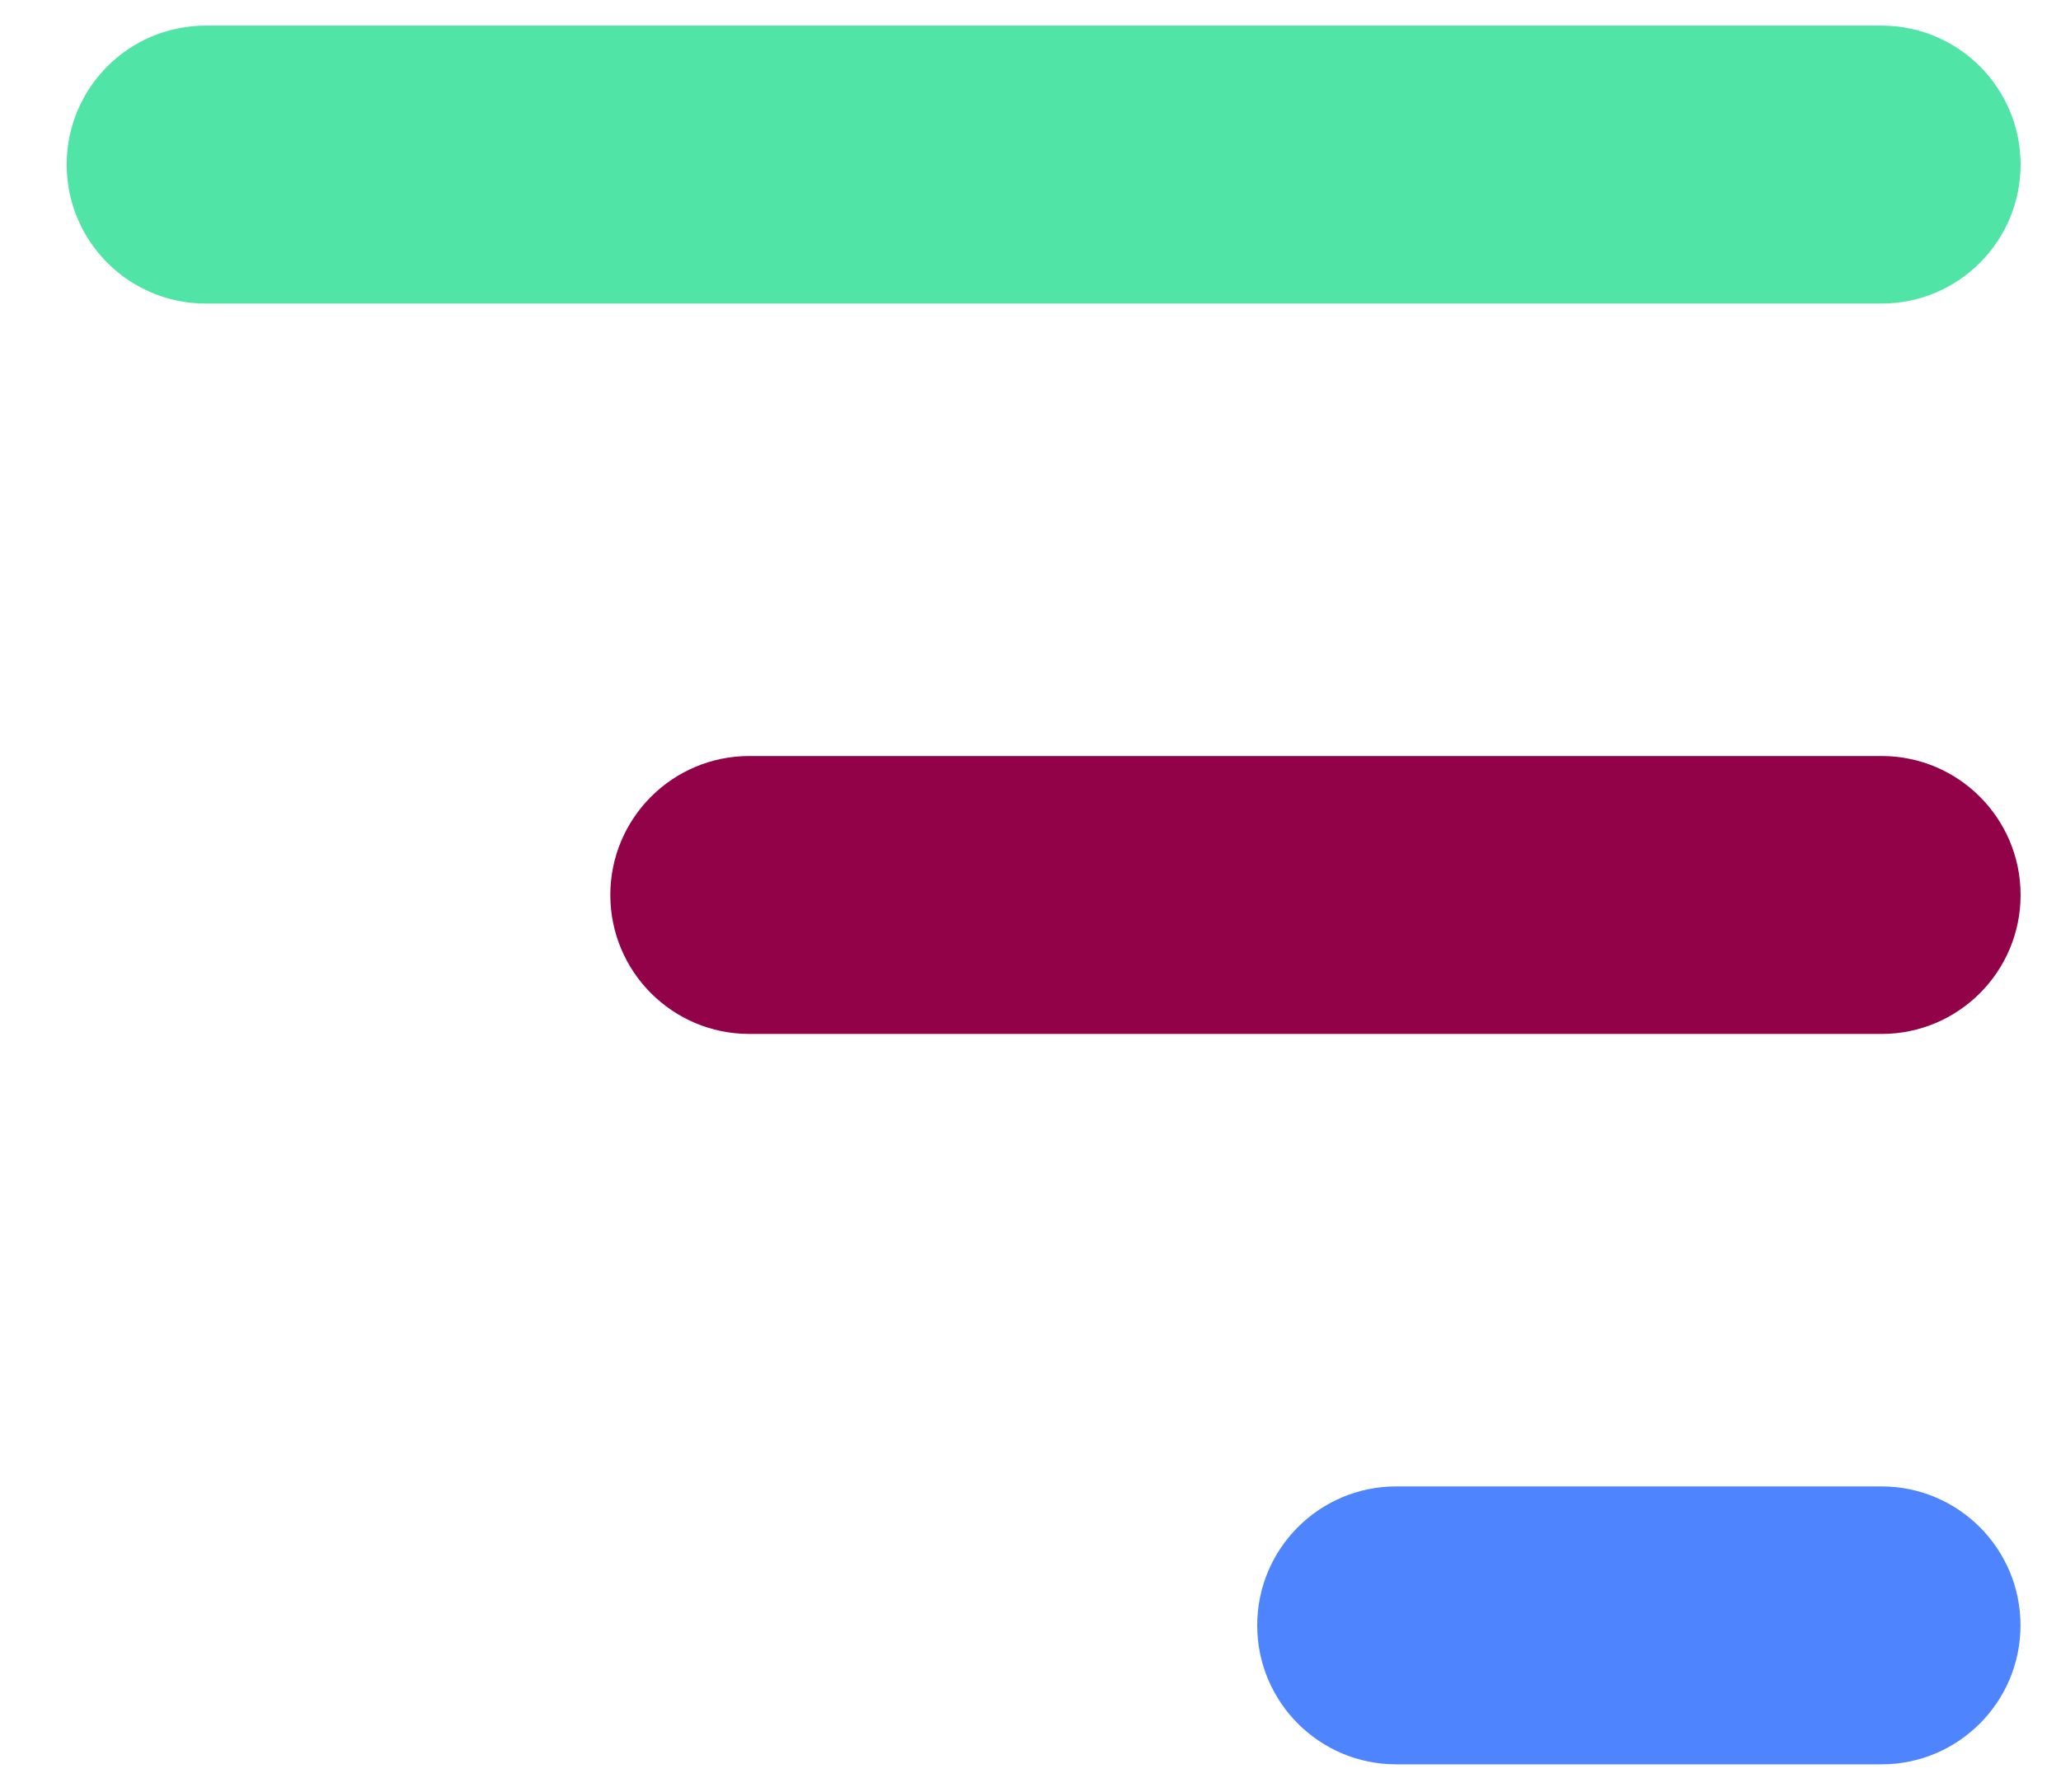
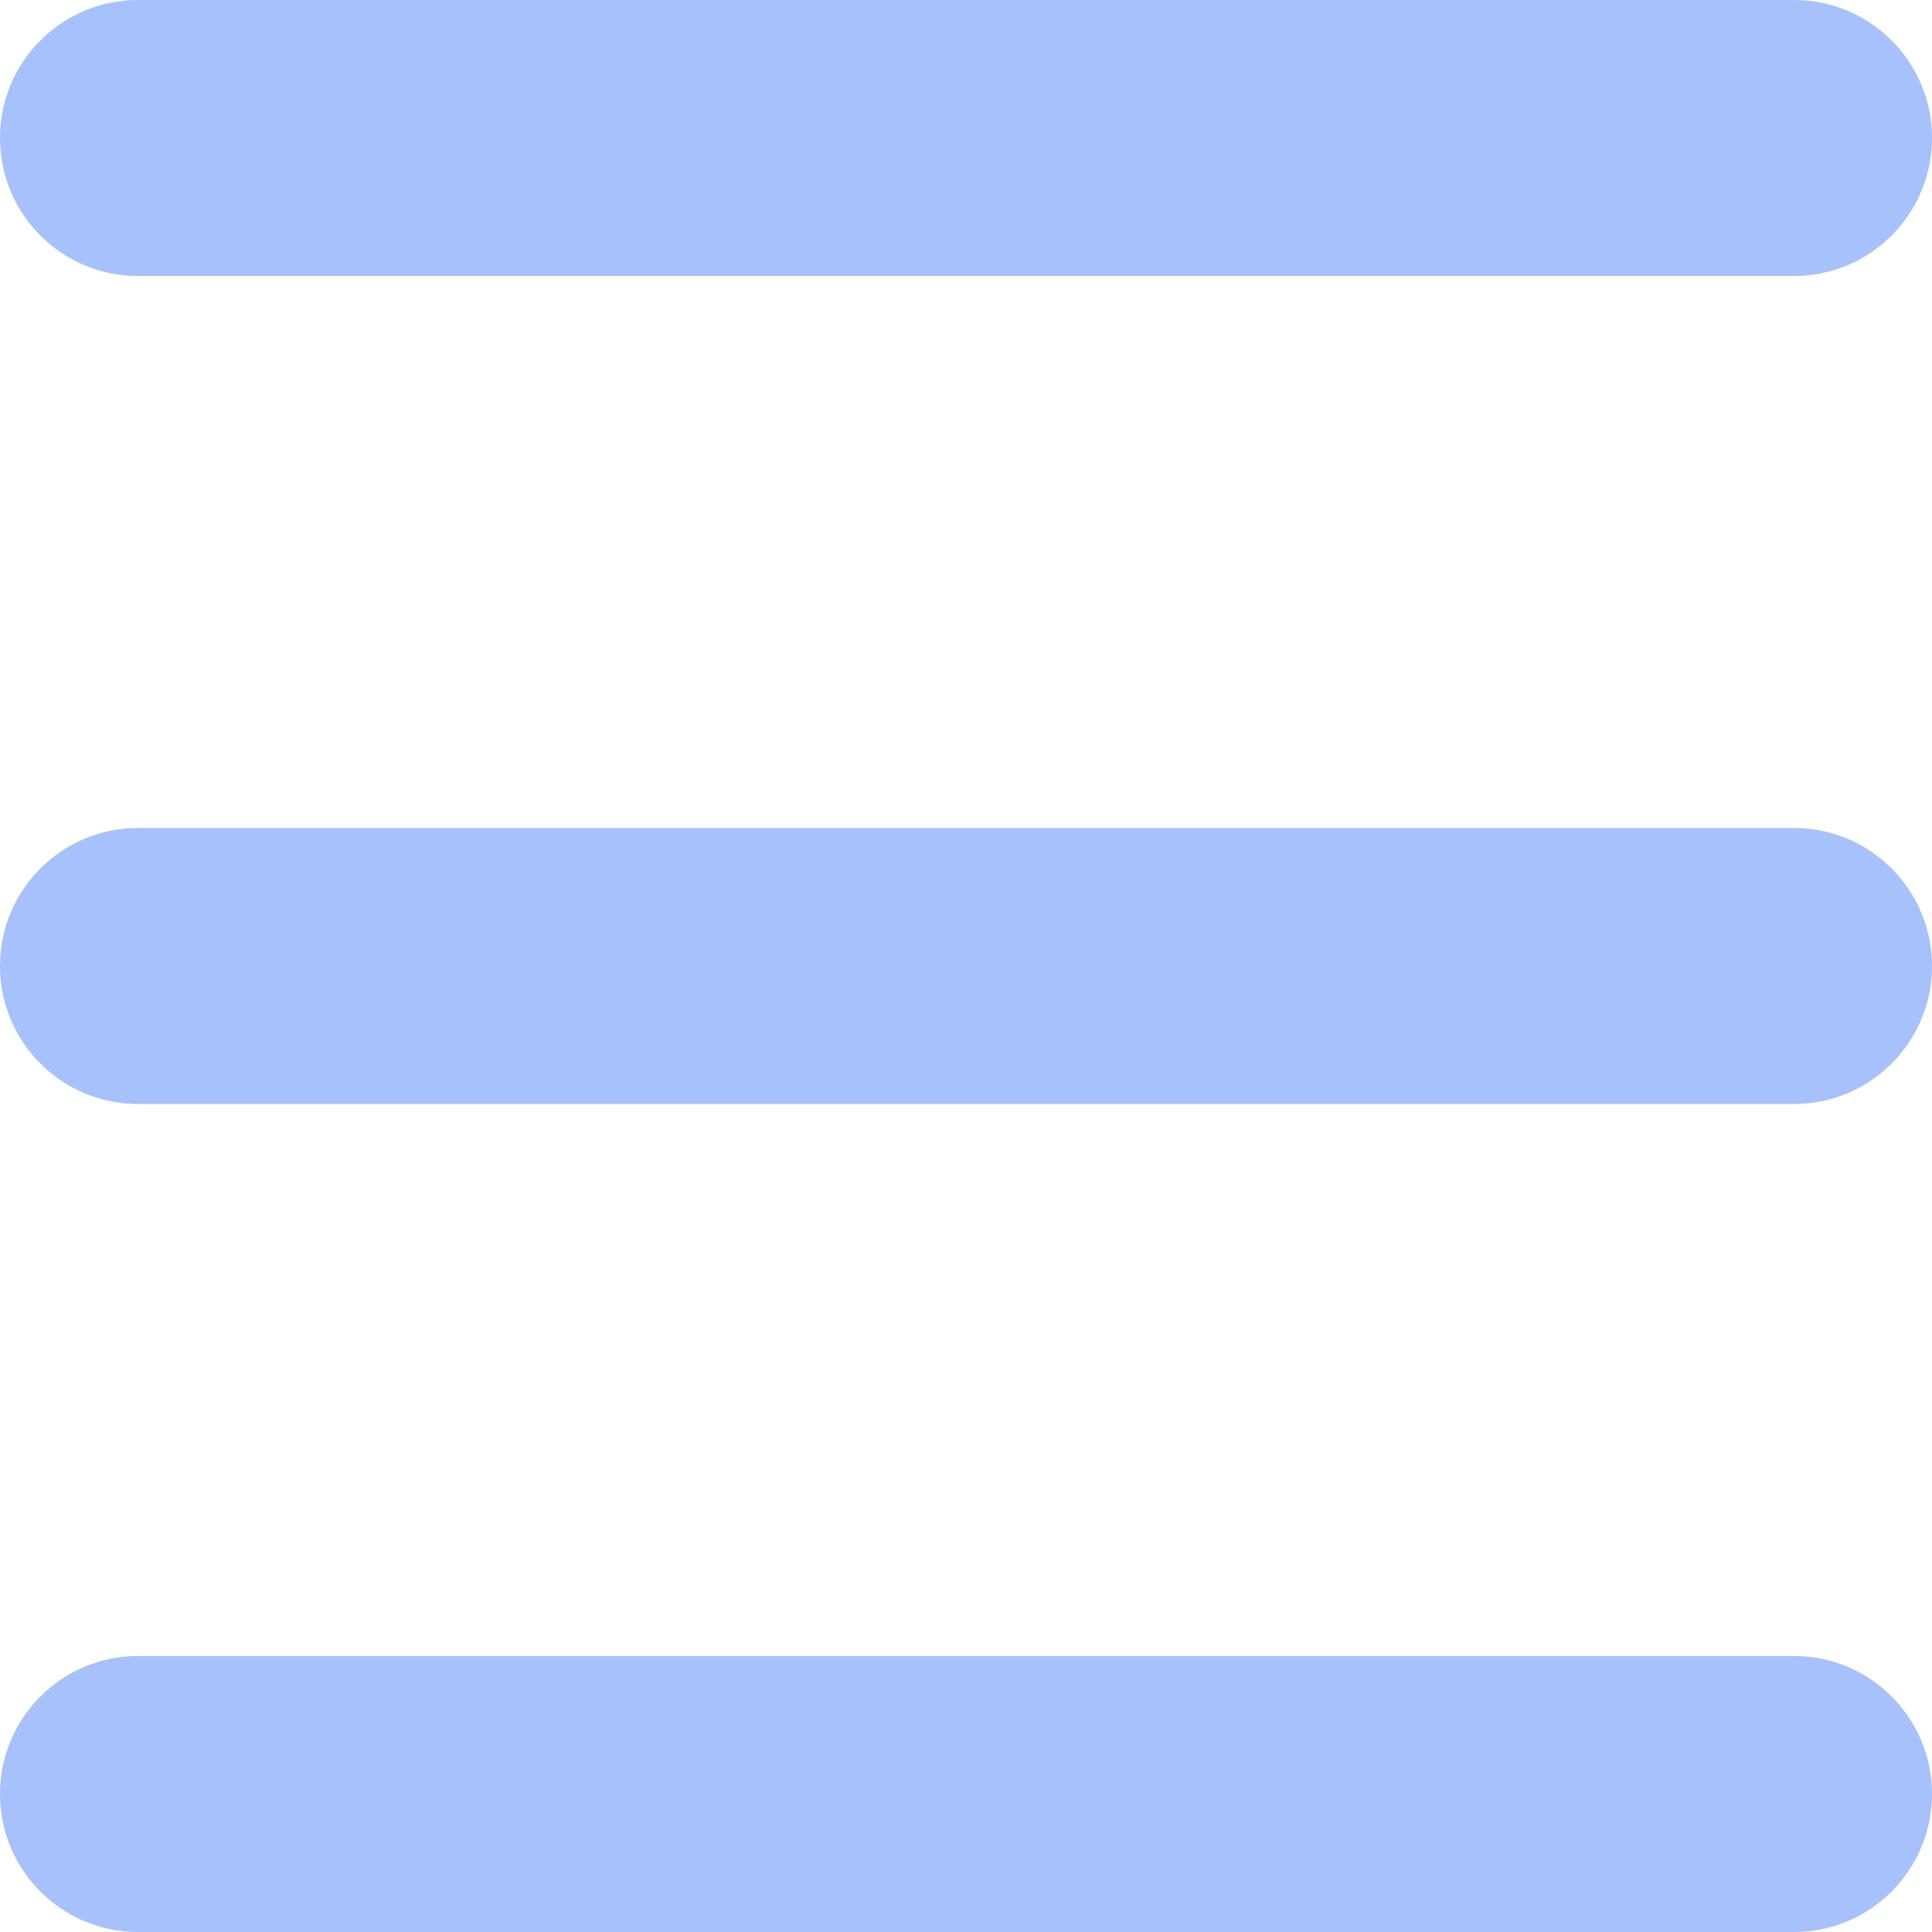
- <svg xmlns="http://www.w3.org/2000/svg" width="23" height="20" viewBox="0 0 23 20" fill="none">
-   <rect x="0.744" y="0.286" width="21.805" height="3.102" rx="1.551" fill="#50E4A7" />
-   <rect x="6.811" y="8.438" width="15.738" height="3.102" rx="1.551" fill="#910249" />
-   <rect x="14.03" y="16.59" width="8.518" height="3.102" rx="1.551" fill="#4E85FF" />
+ <svg xmlns="http://www.w3.org/2000/svg" width="7" height="7" viewBox="0 0 7 7" fill="none">
+   <rect width="7" height="1" rx="0.5" fill="#A6C1FB" />
+   <rect y="3" width="7" height="1" rx="0.5" fill="#A6C1FB" />
+   <rect y="6" width="7" height="1" rx="0.5" fill="#A6C1FB" />
</svg>
